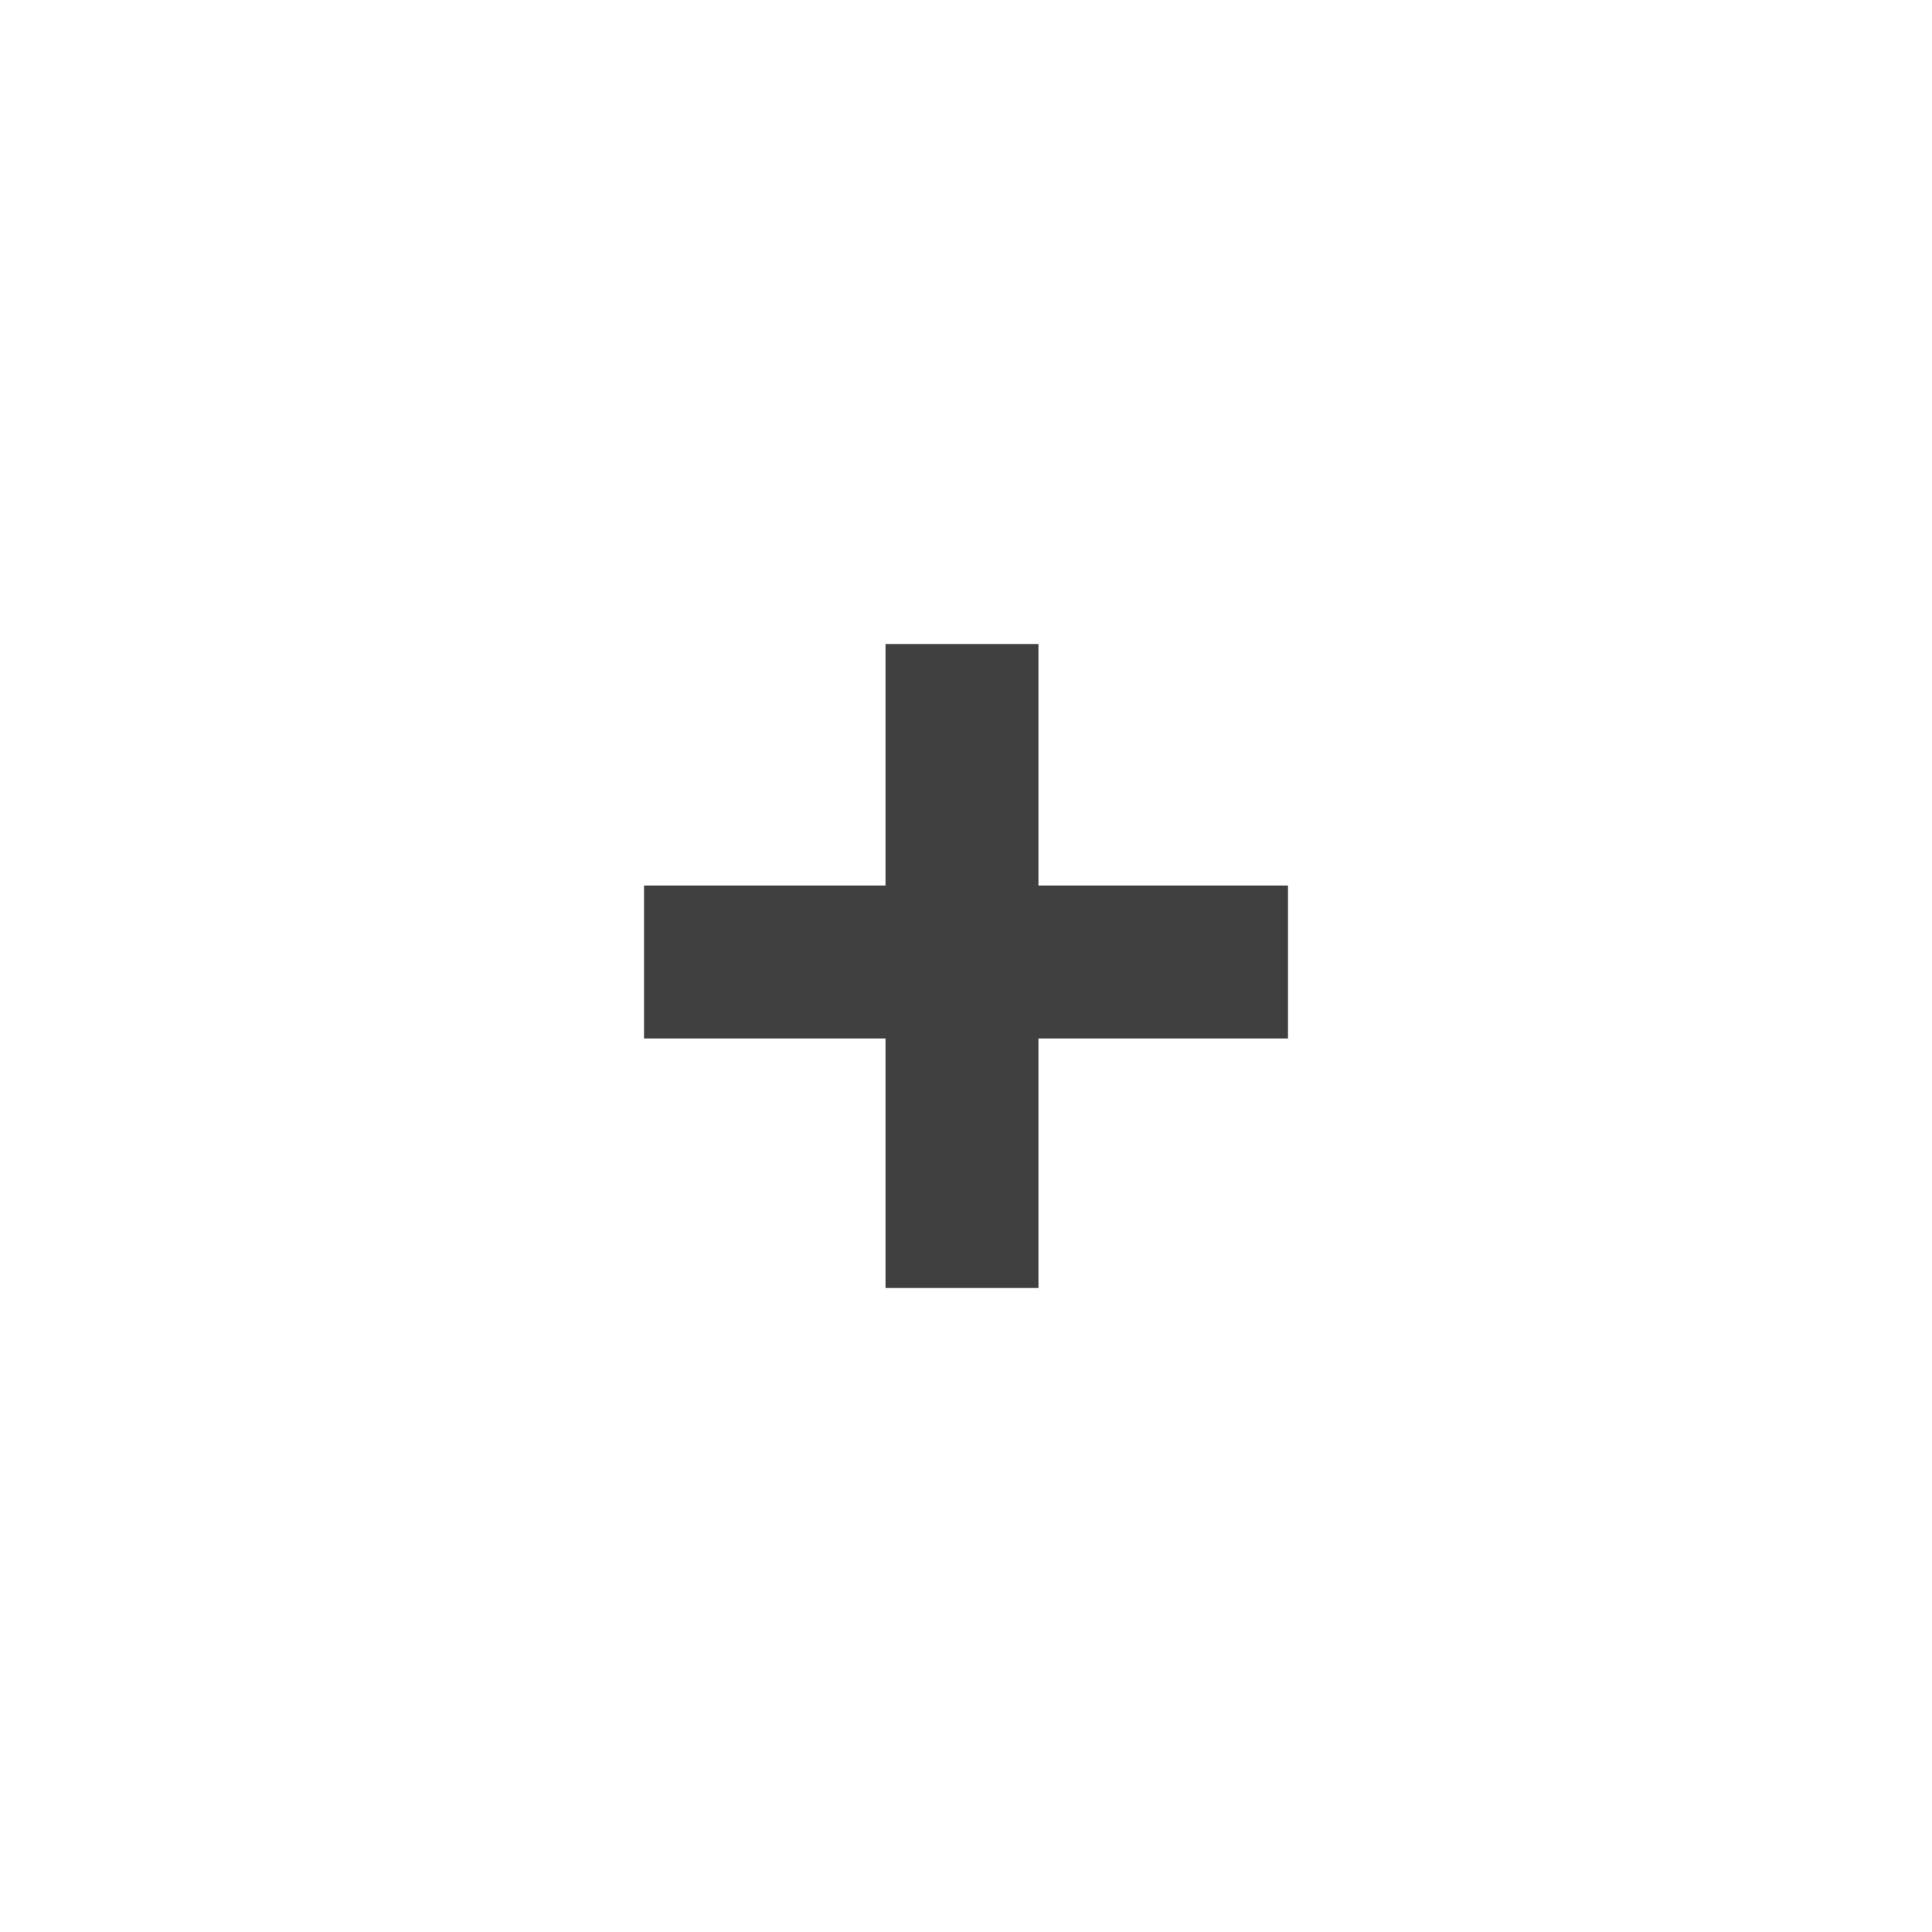
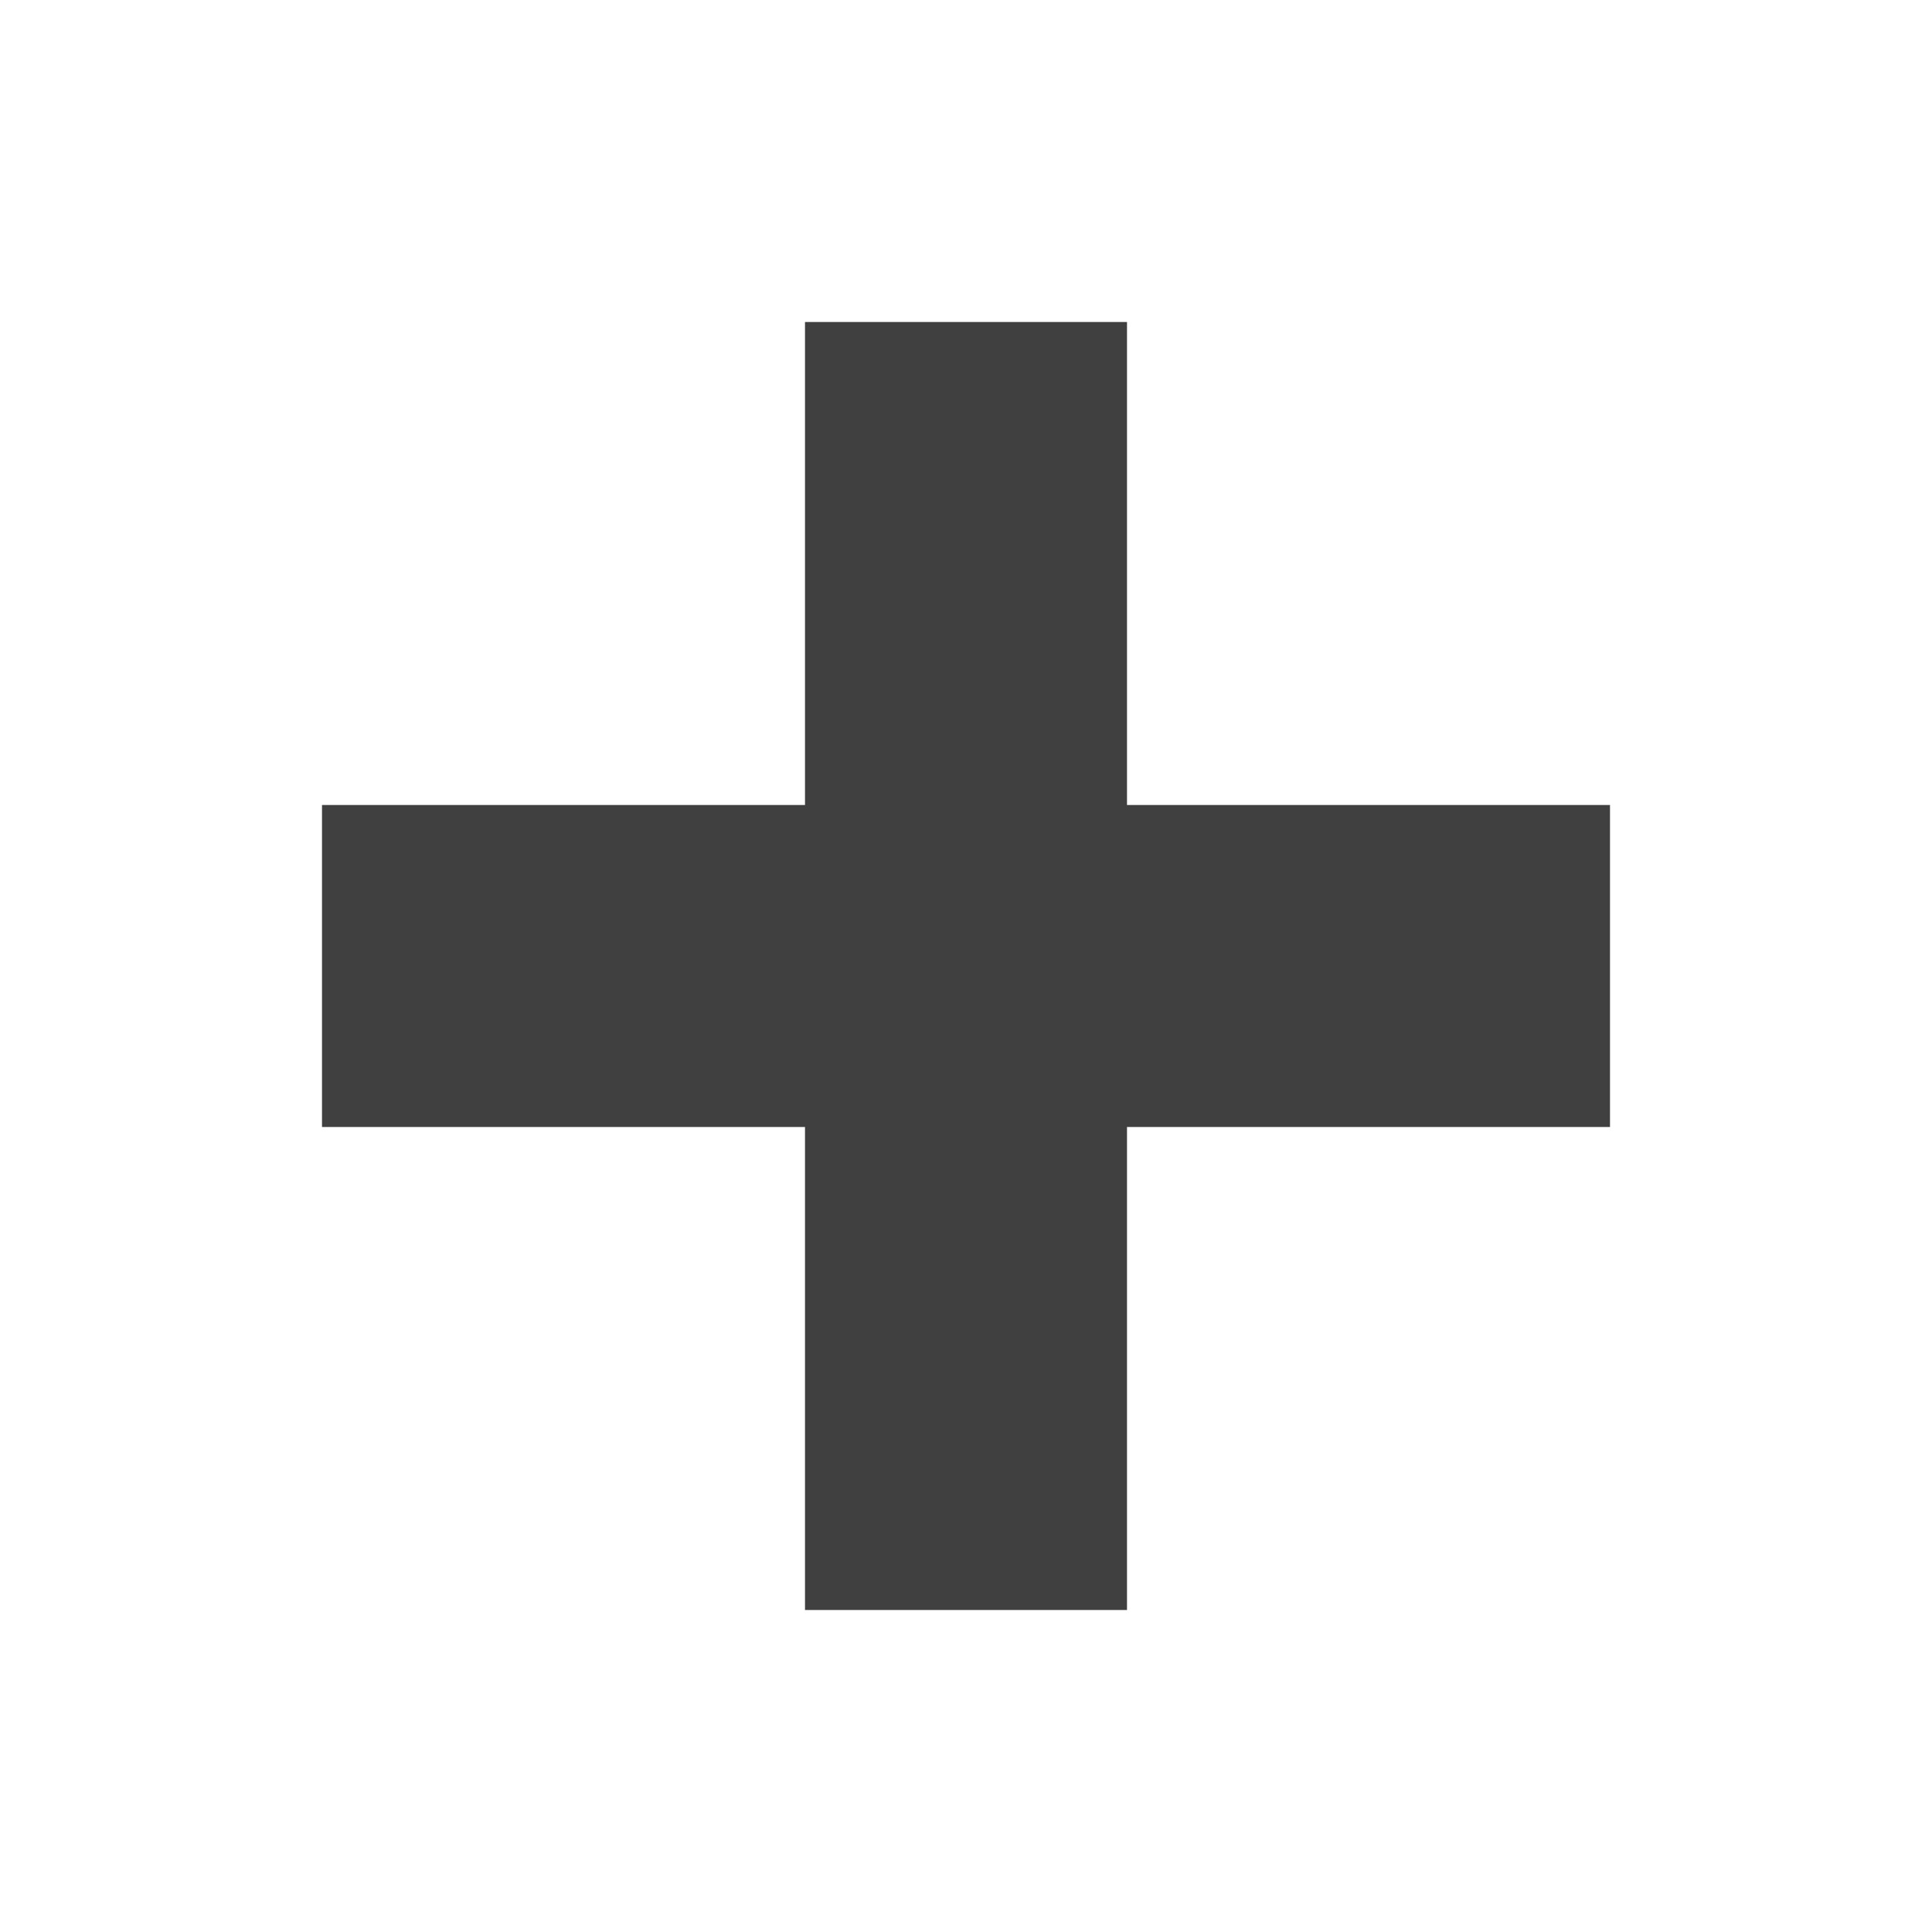
- <svg xmlns="http://www.w3.org/2000/svg" version="1.1" id="Layer_1" opacity="0.75" x="0px" y="0px" width="24px" height="24px" viewBox="0 0 24 24" style="enable-background:new 0 0 24 24;" xml:space="preserve">
-   <g id="add-item">
-     <polygon id="plus" style="fill-rule:evenodd;clip-rule:evenodd;" points="12.9,8 11,8 11,11 8,11 8,12.9 11,12.9 11,16 12.9,16    12.9,12.9 16,12.9 16,11 12.9,11  " />
+ <svg xmlns="http://www.w3.org/2000/svg" version="1.1" x="0px" y="0px" width="12px" height="12px" viewBox="0 0 12 12" style="enable-background:new 0 0 12 12;" xml:space="preserve">
+   <g id="add-item" style="opacity:0.75;">
+     <polygon id="plus" style="fill-rule:evenodd;clip-rule:evenodd;" points="7,2 5,2 5,5 2,5 2,7 5,7 5,10 7,10 7,7 10,7 10,5 7,5" />
  </g>
</svg>
